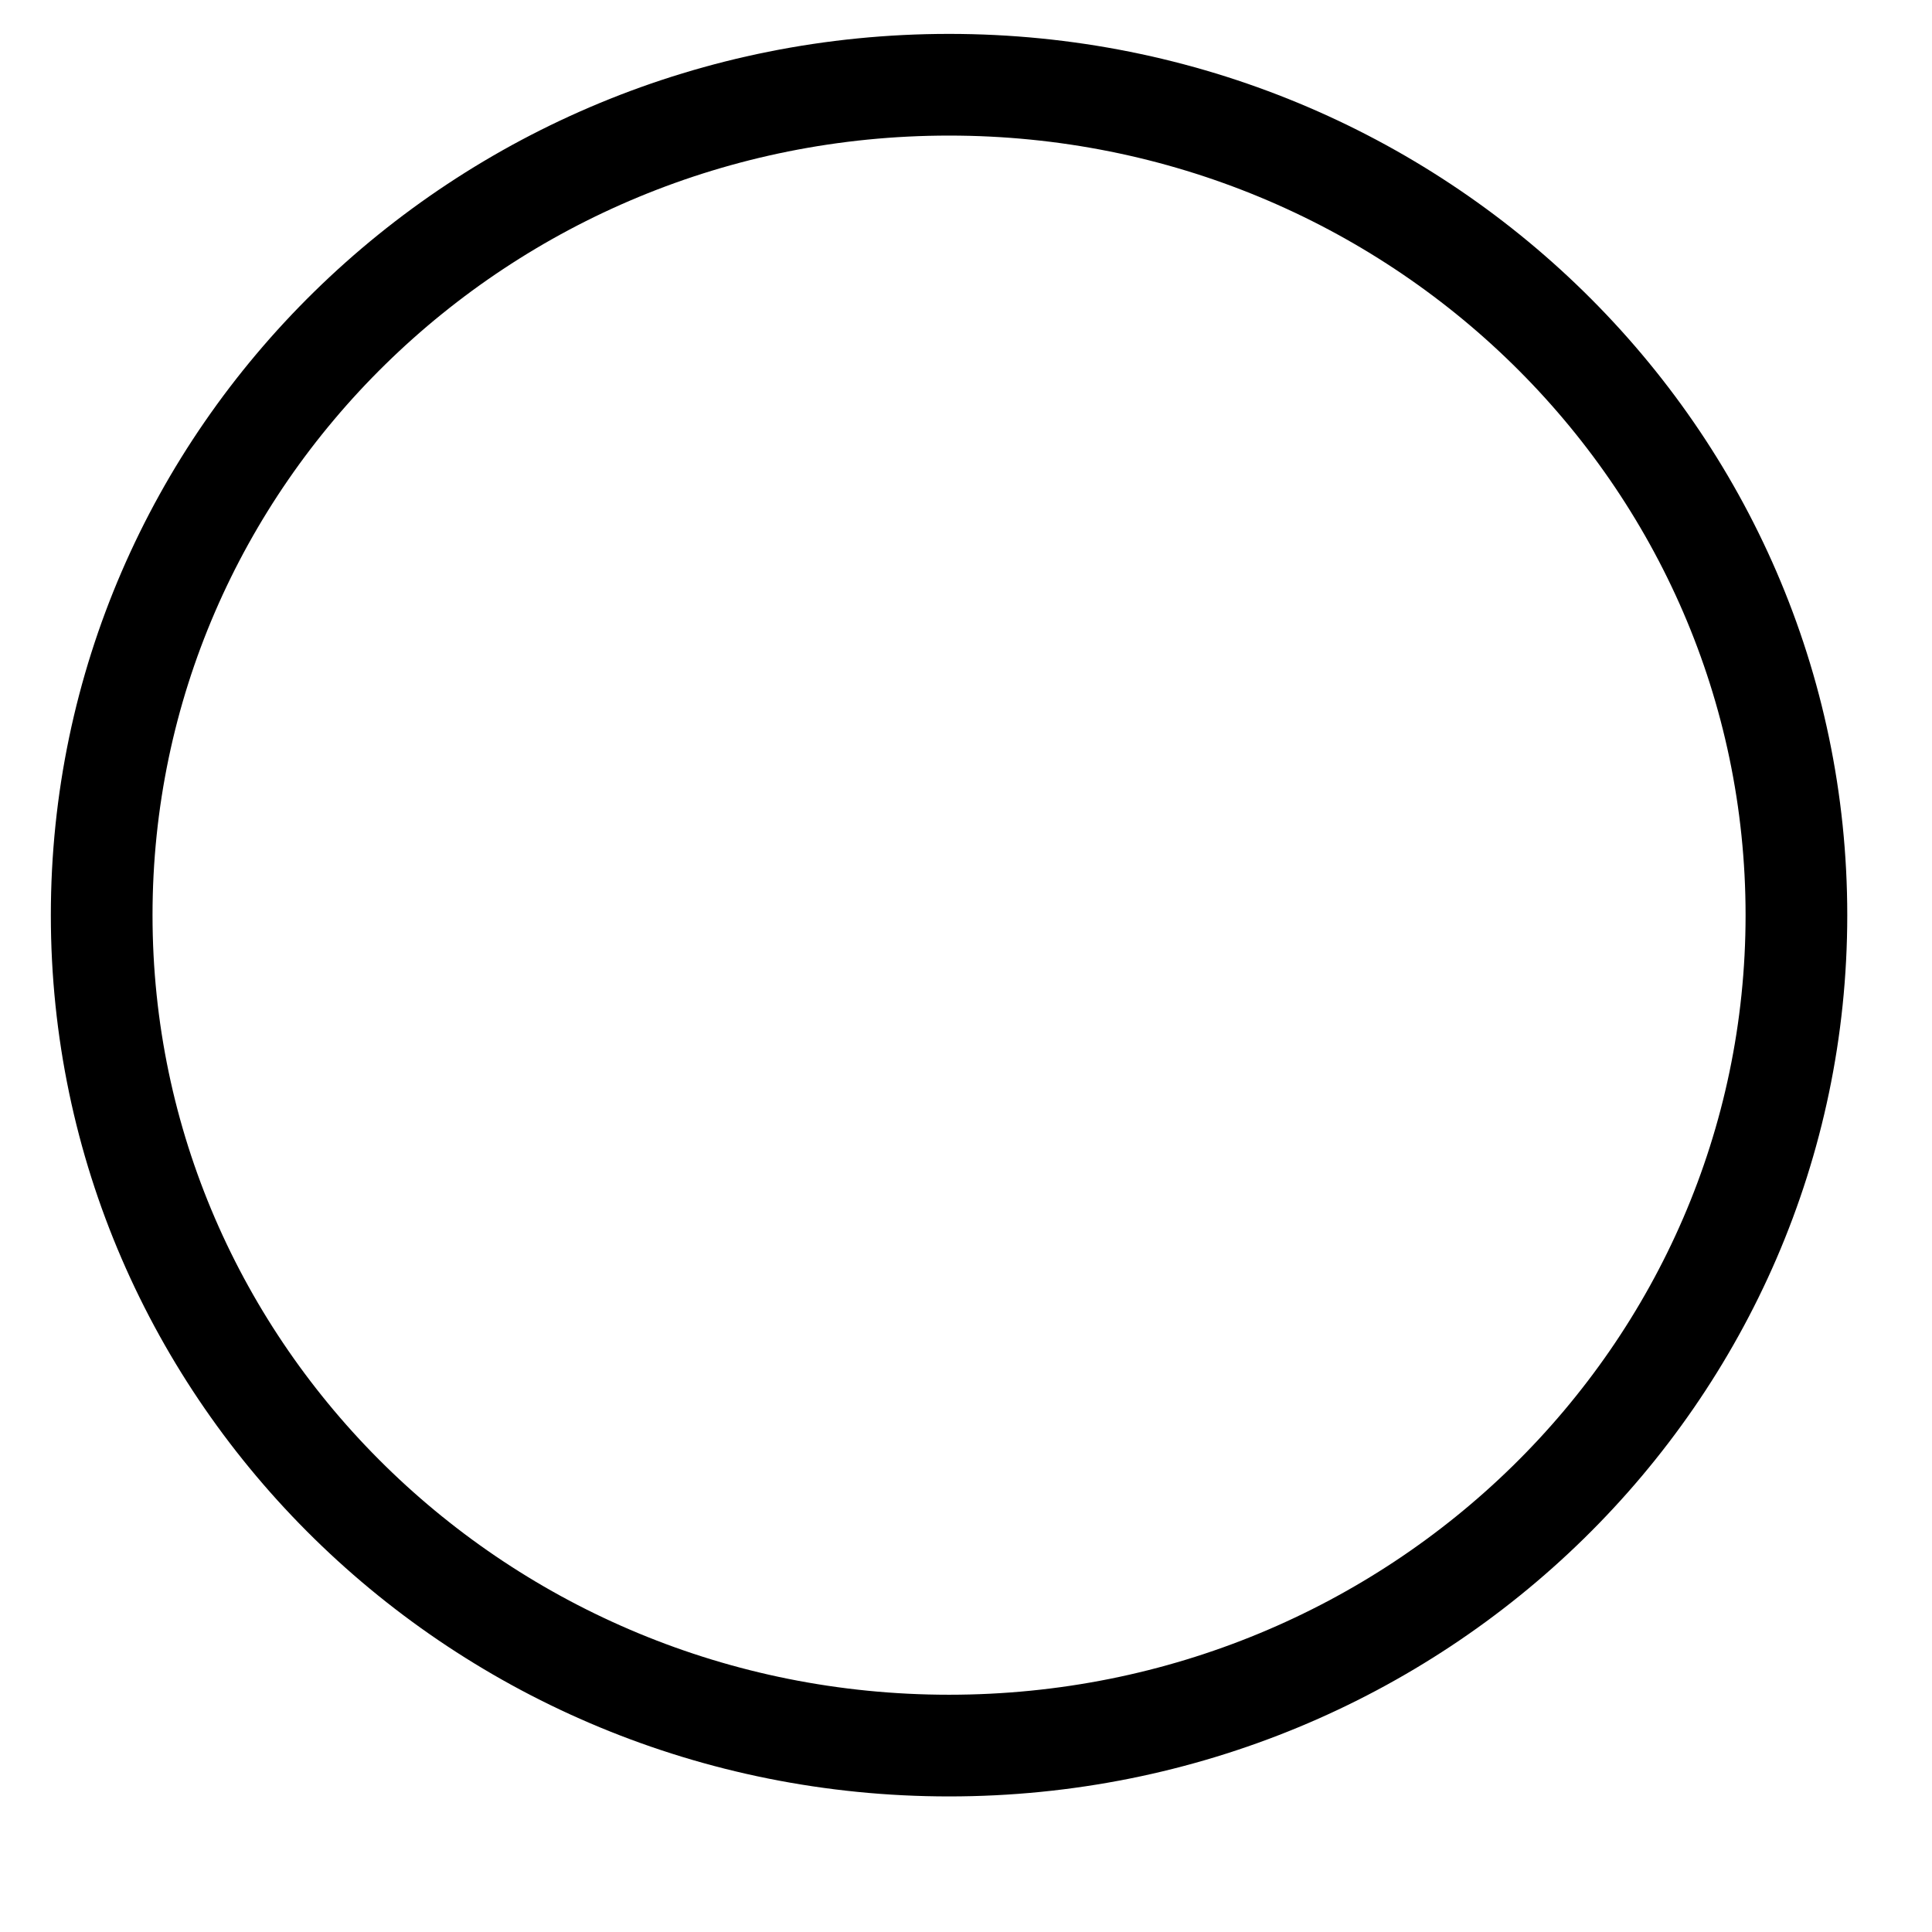
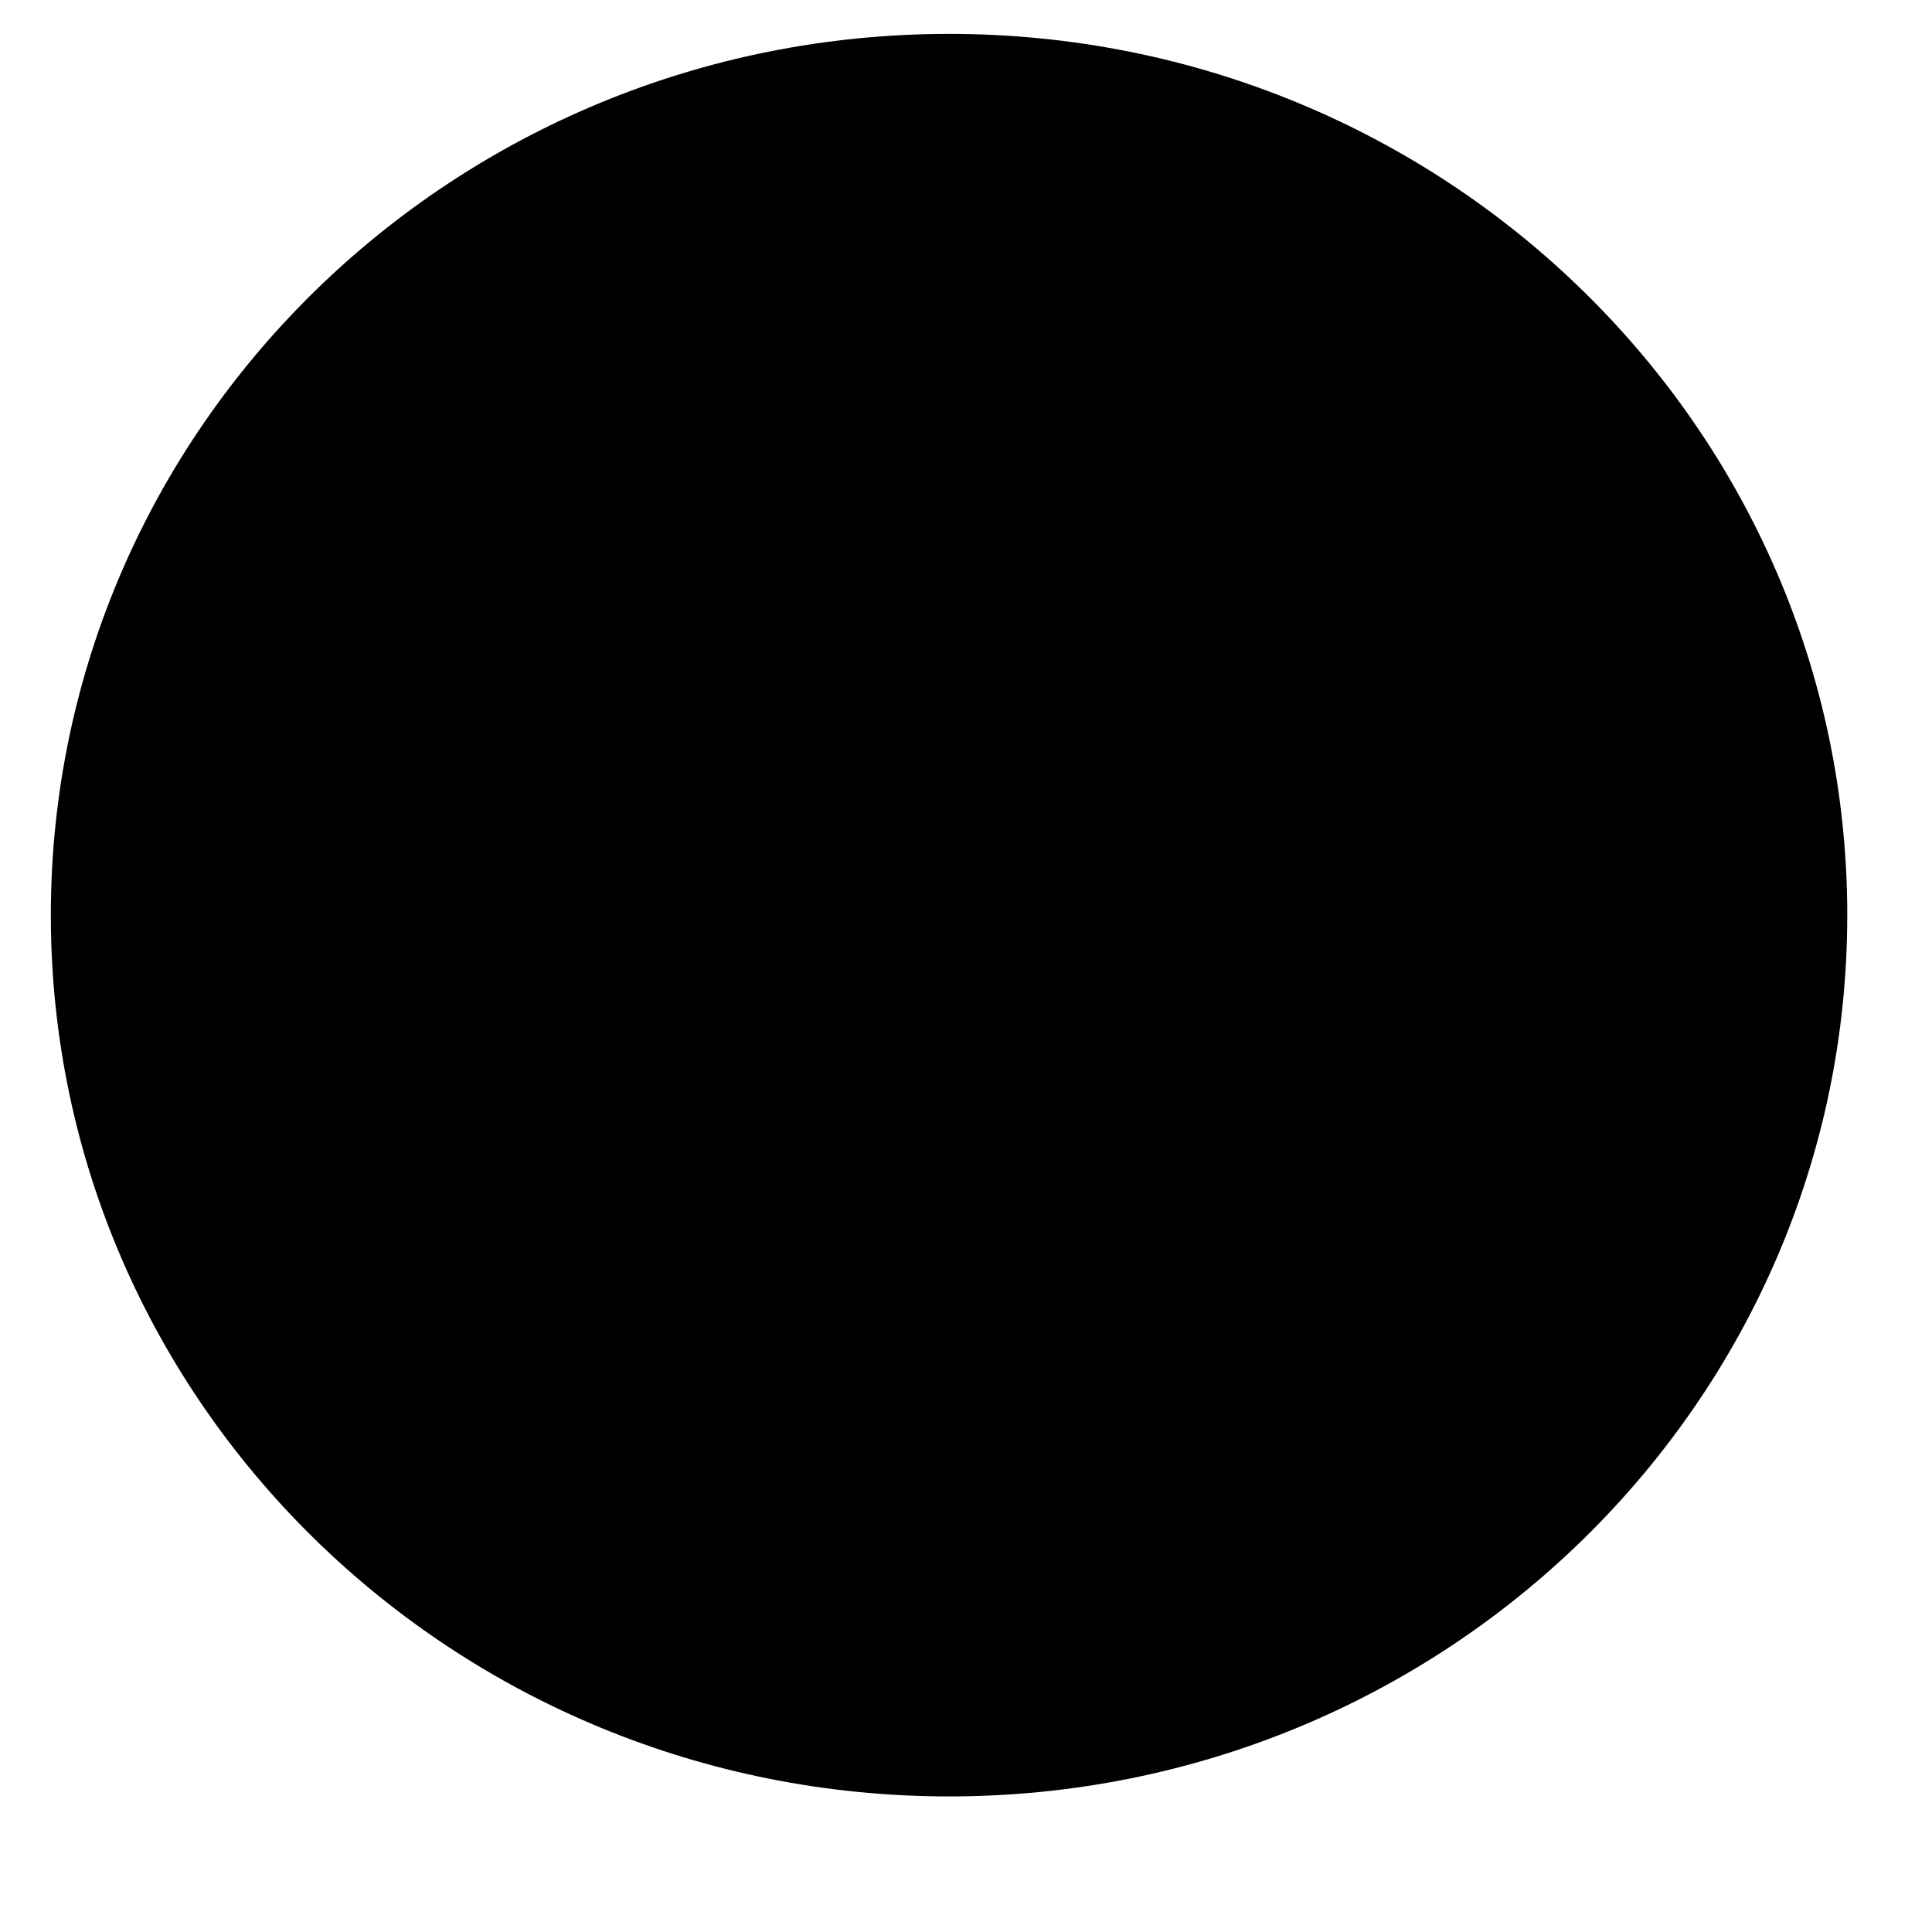
- <svg xmlns="http://www.w3.org/2000/svg" xmlns:xlink="http://www.w3.org/1999/xlink" width="114px" height="114px" viewBox="0 0 114 114" version="1.1">
+ <svg xmlns="http://www.w3.org/2000/svg" width="114px" height="114px" viewBox="0 0 114 114" version="1.1">
  <g stroke="none" stroke-width="1" fill="none" fill-rule="evenodd">
    <g transform="translate(4, 5)">
      <g transform="translate(2, 0)">
        <g id="Oval">
-           <use fill="black" fill-opacity="1" xlink:href="#path-2" />
-           <use stroke-width="6" xlink:href="#path-2" />
+           <circle fill="black" fill-opacity="1" cx="50" cy="50" r="50" />
+           <circle stroke-width="6" cx="50" cy="50" r="50" />
        </g>
        <ellipse id="Oval" stroke="#000000" stroke-width="6" cx="50" cy="49" rx="50" ry="49" />
      </g>
    </g>
  </g>
</svg>
